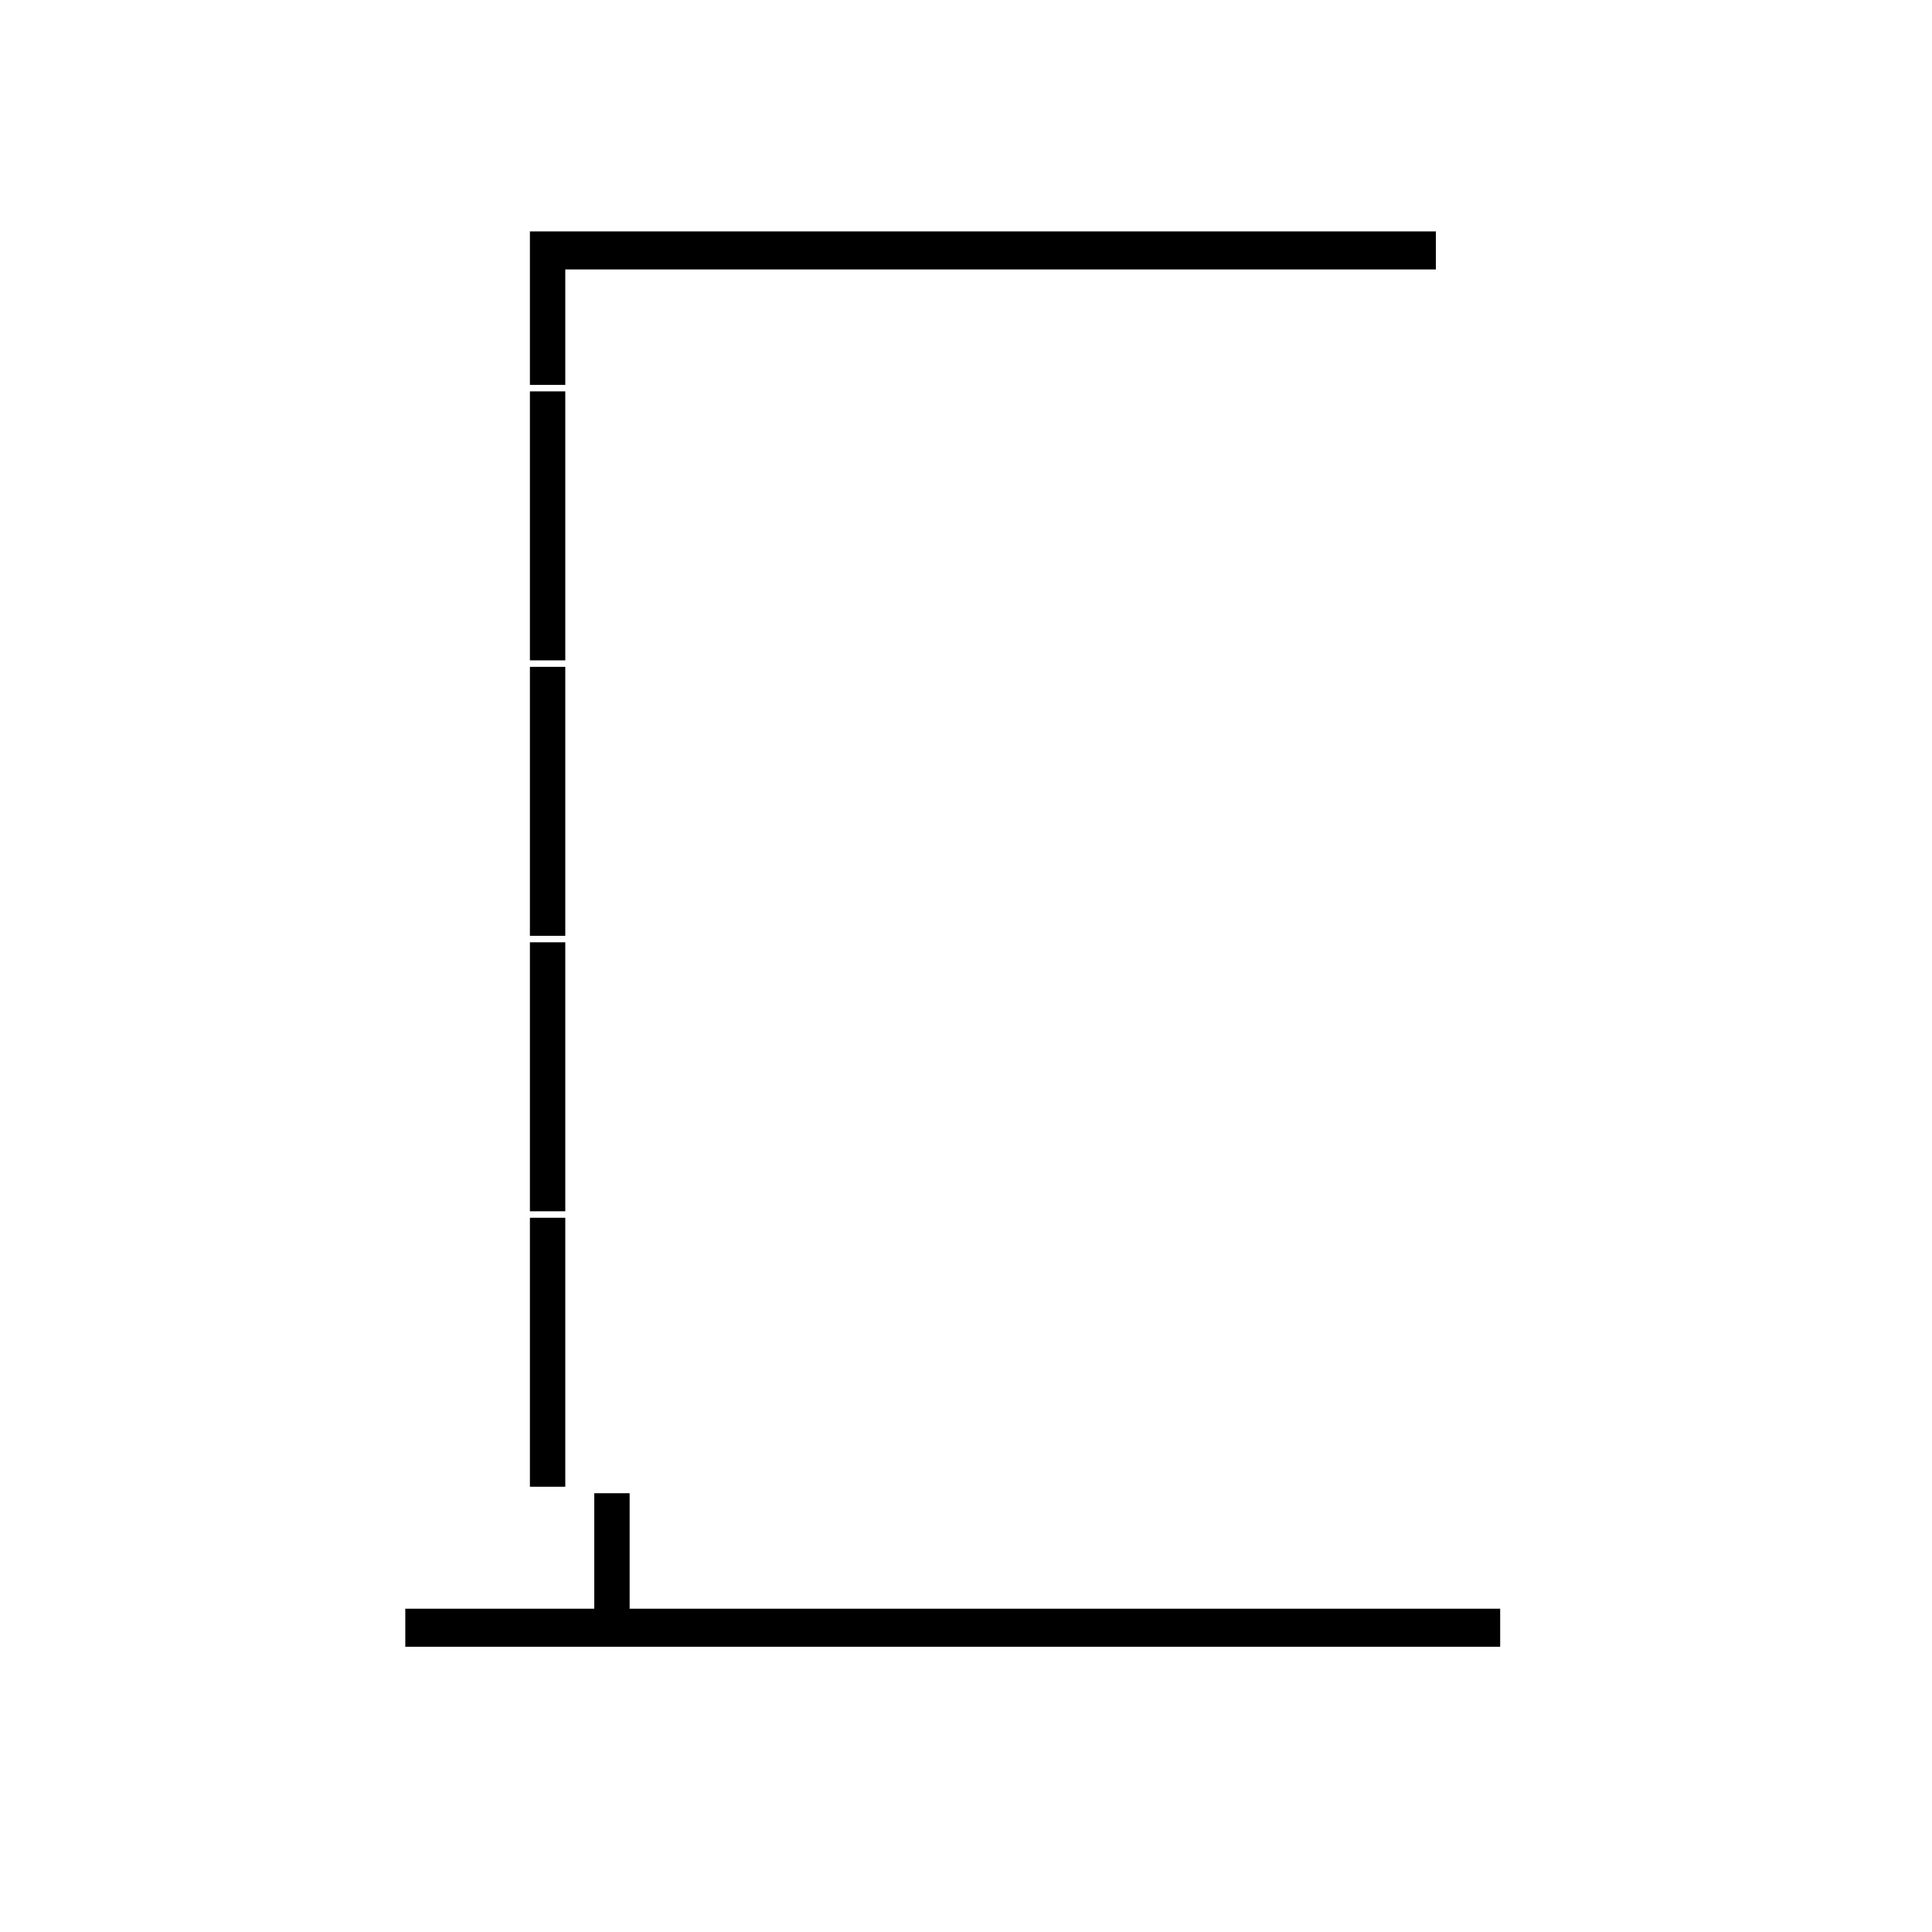
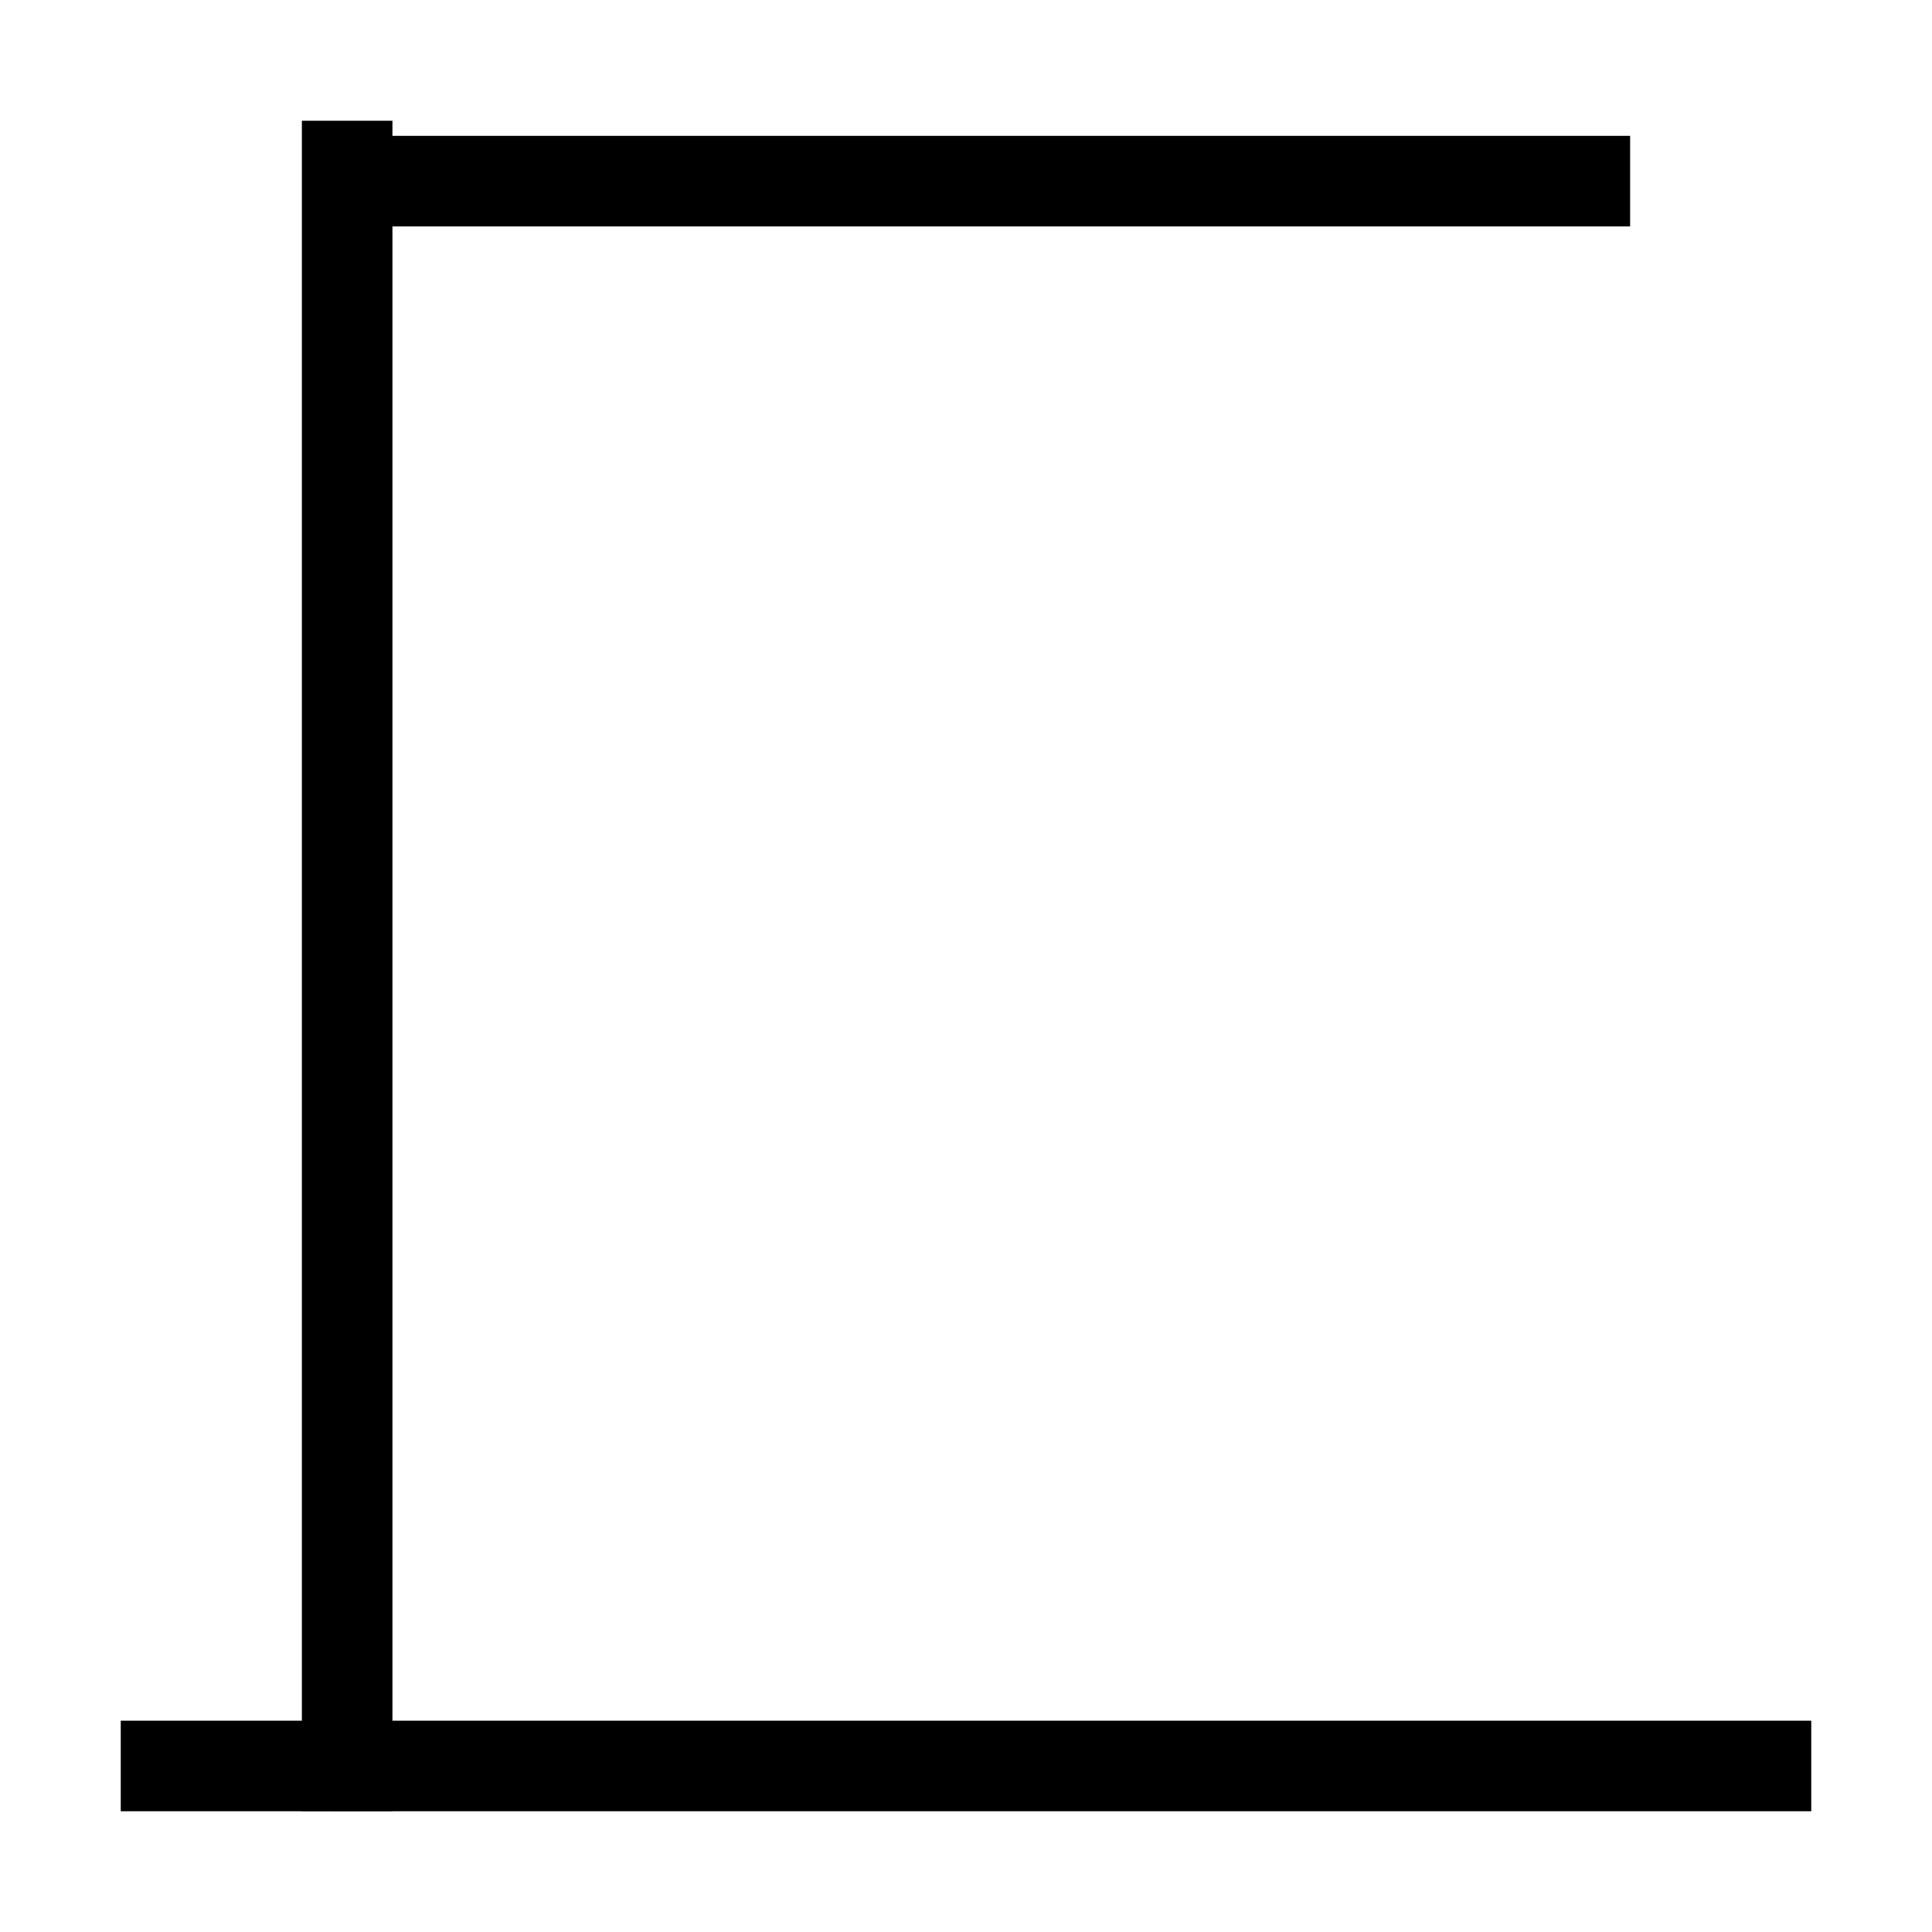
<svg xmlns="http://www.w3.org/2000/svg" width="512" height="512" viewBox="0 0 512 512">
  <defs>
-     <style>.a{clip-path:url(#b);}.b{font-size:60px;font-family:FiraCode-Retina, Fira Code Retina;}.c{fill:rgba(255,255,255,0);}</style>
-     <clipPath id="b">
+     <clipPath id="clip-hangman3">
      <rect width="512" height="512" />
    </clipPath>
  </defs>
-   <g id="a" class="a">
-     <rect class="c" width="512" height="512" />
-     <text class="b" transform="translate(108 32)">
-       <tspan x="0" y="55" xml:space="preserve"> ┏━━━━━━</tspan>
-       <tspan x="0" y="128" xml:space="preserve"> ┃     </tspan>
-       <tspan x="0" y="201" xml:space="preserve"> ┃      </tspan>
-       <tspan x="0" y="274" xml:space="preserve"> ┃      </tspan>
-       <tspan x="0" y="347" xml:space="preserve"> ┃</tspan>
-       <tspan x="0" y="420">━┻━━━━━━</tspan>
-     </text>
+   <g id="hangman3" clip-path="url(#clip-hangman3)">
+     <g id="base">
+       <line id="Line_1" data-name="Line 1" x2="448" transform="translate(32 468)" fill="none" stroke="#000" stroke-width="24" />
+       <line id="Line_11" data-name="Line 11" y1="48" transform="translate(92 432)" fill="none" stroke="#000" stroke-width="8" />
+     </g>
+     <g id="vertical">
+       <line id="Line_2" data-name="Line 2" y2="448" transform="translate(92 32)" fill="none" stroke="#000" stroke-width="24" />
+       <line id="Line_12" data-name="Line 12" x2="48" transform="translate(92 48)" fill="none" stroke="#000" stroke-width="8" />
+     </g>
+     <g id="horizontal">
+       <line id="Line_3" data-name="Line 3" x1="344" transform="translate(88 48)" fill="none" stroke="#000" stroke-width="24" />
+     </g>
  </g>
</svg>
